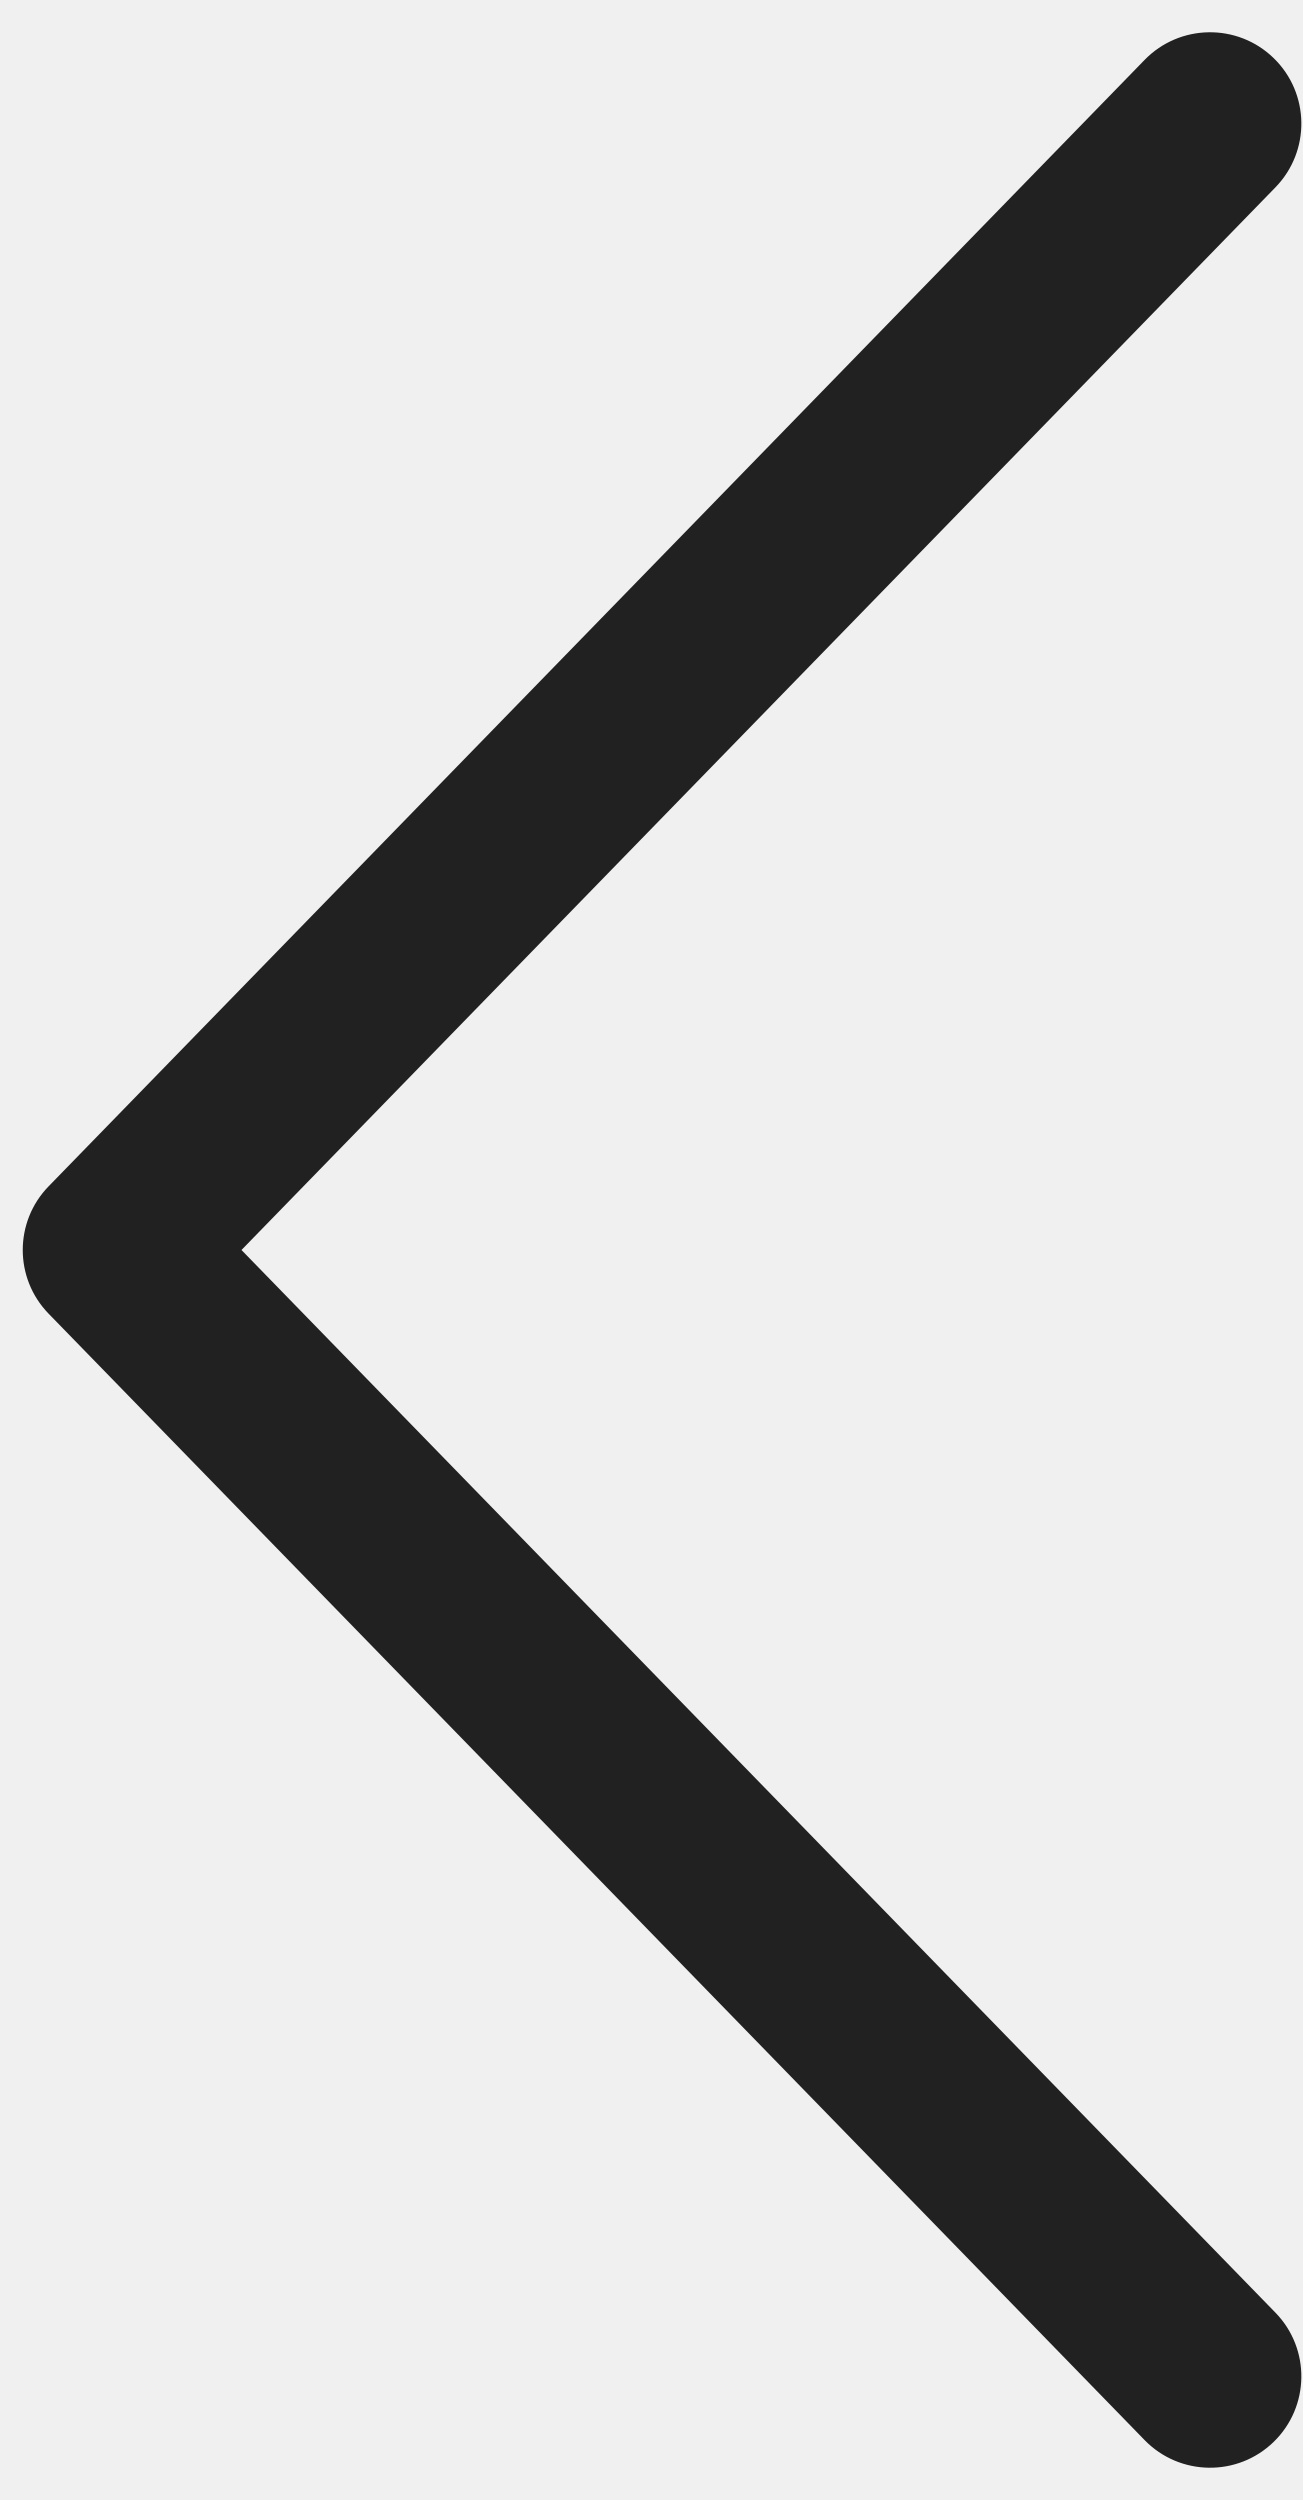
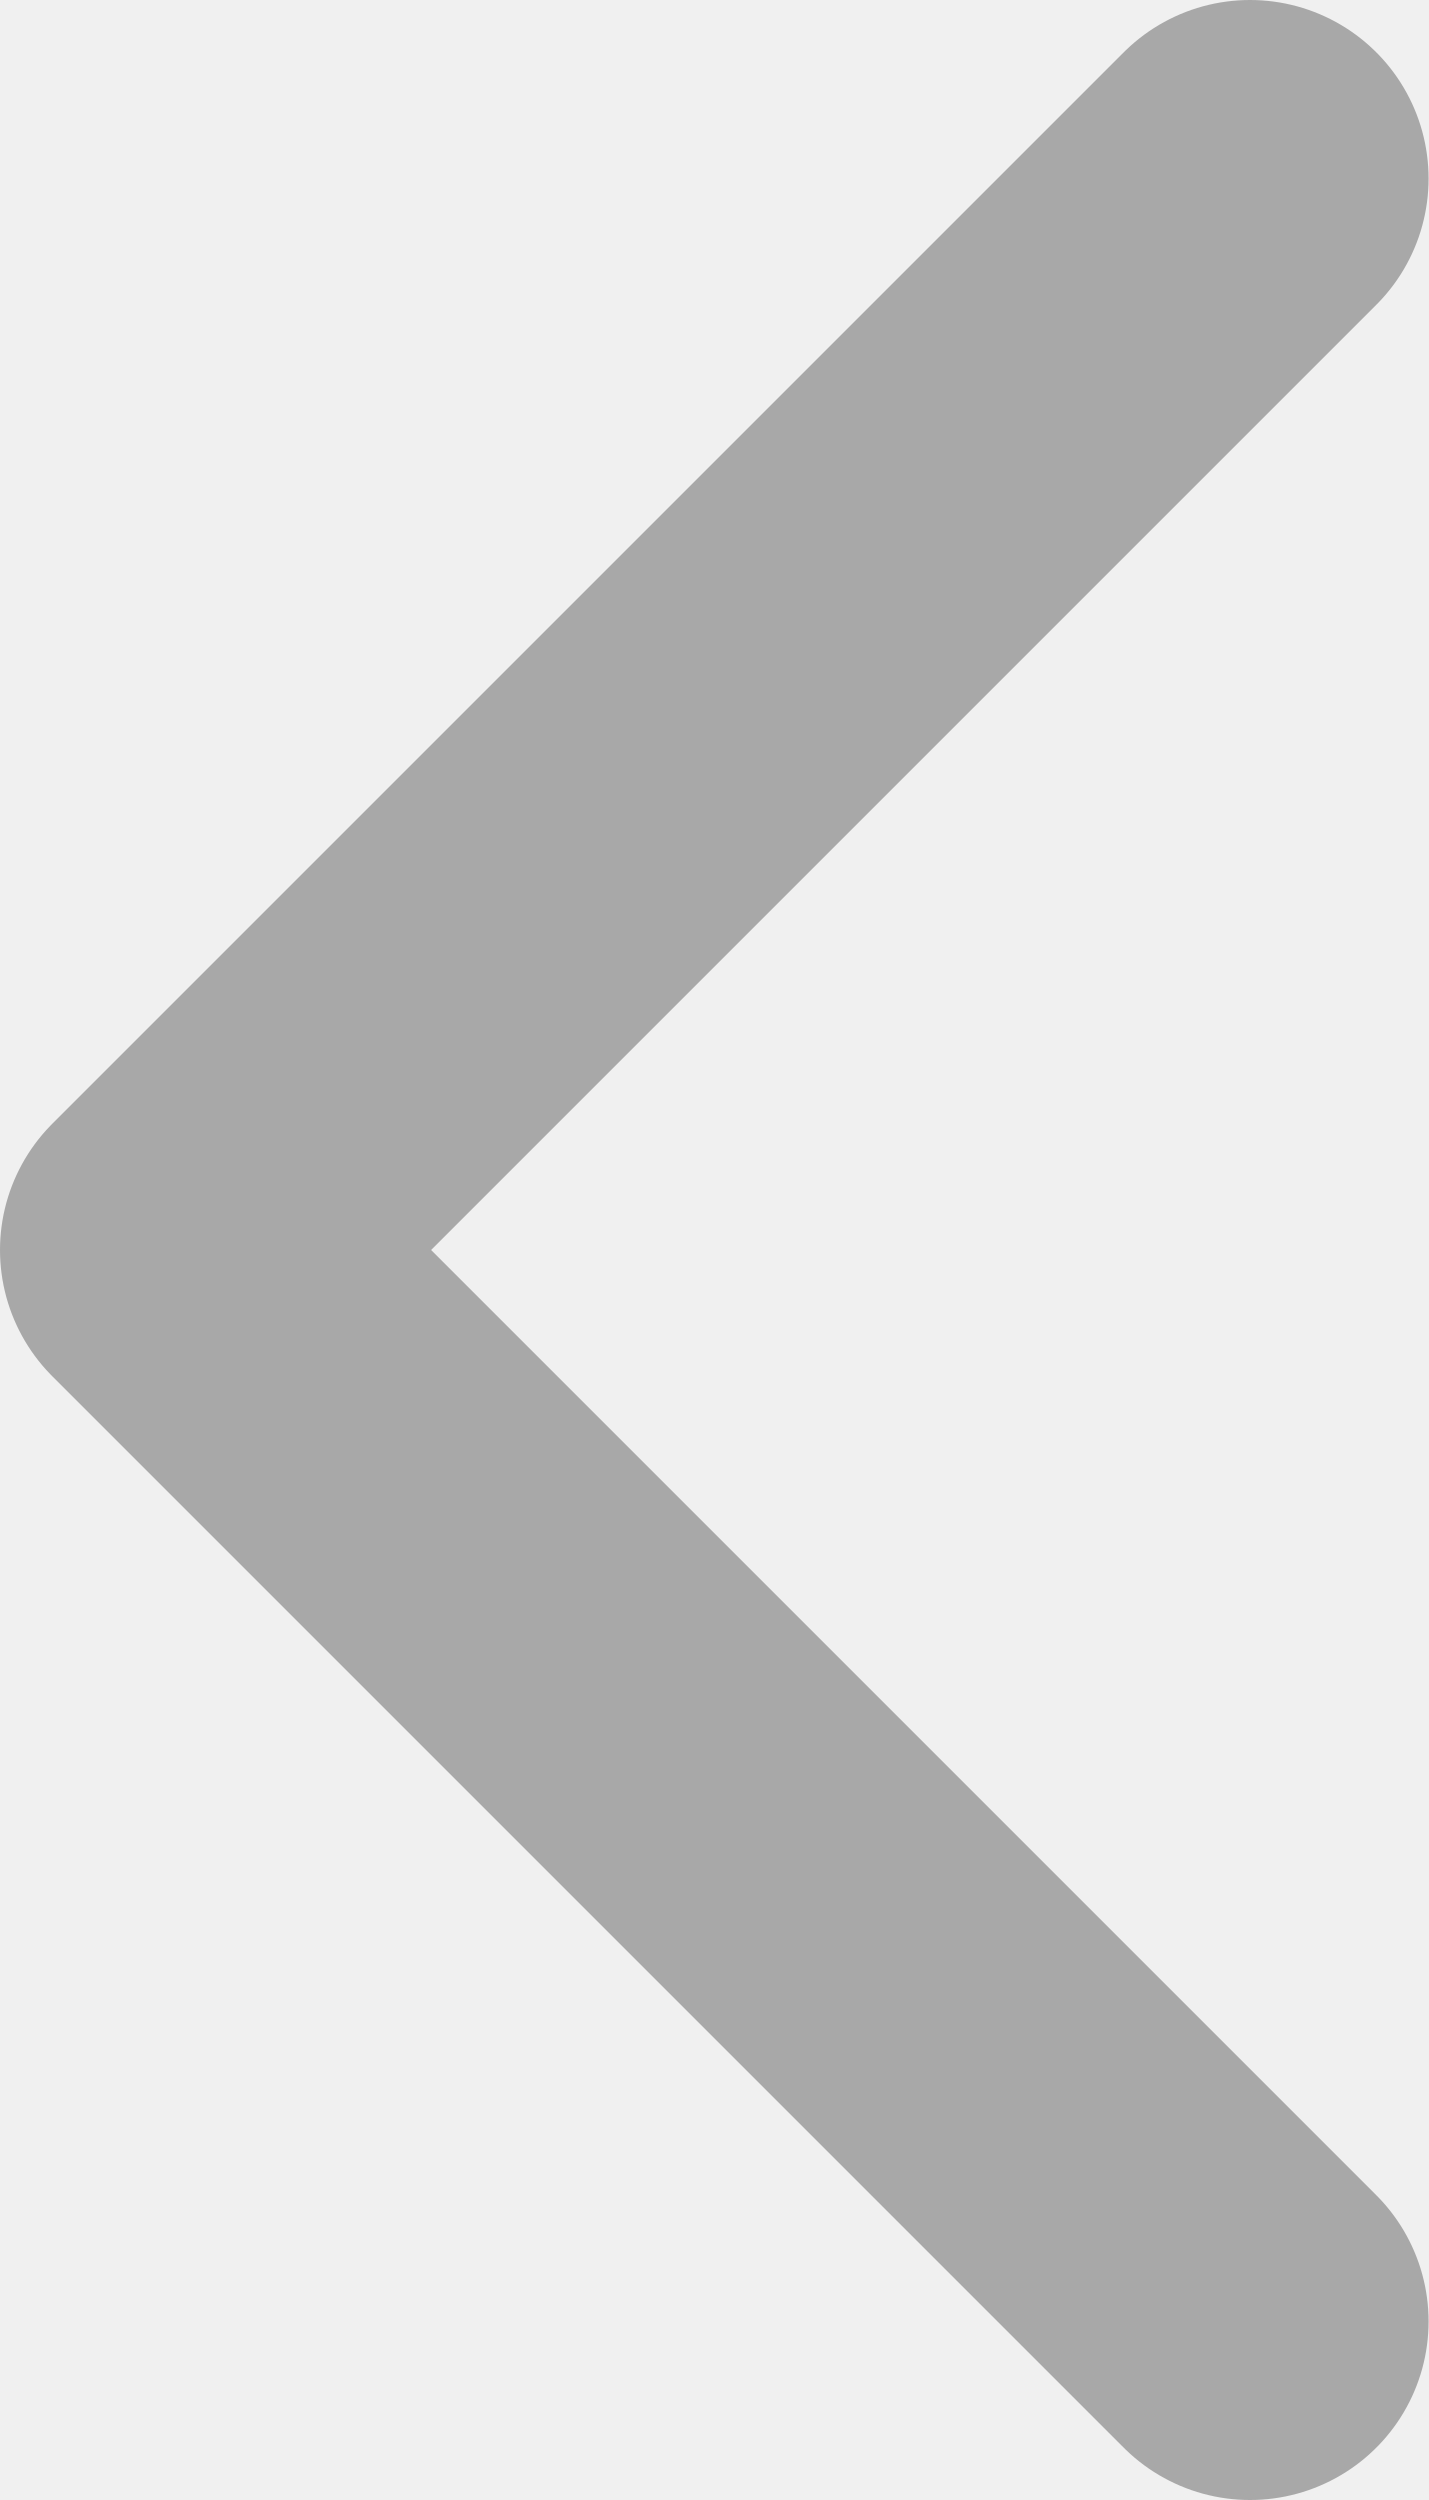
- <svg xmlns="http://www.w3.org/2000/svg" width="37" height="71" viewBox="0 0 37 71" fill="none">
-   <g clip-path="url(#clip0_80410_1249)">
-     <path d="M6.858 35.5L36.224 65.681C37.222 66.707 37.2 68.35 36.173 69.349C35.147 70.348 33.505 70.325 32.506 69.298L1.381 37.309C0.401 36.302 0.401 34.698 1.381 33.691L32.506 1.702C33.505 0.675 35.147 0.652 36.173 1.651C37.2 2.65 37.222 4.292 36.224 5.319L6.858 35.5Z" fill="#212121" />
-   </g>
-   <defs>
-     <clipPath id="clip0_80410_1249">
-       <rect width="37" height="71" fill="white" transform="matrix(1 0 0 -1 0 71)" />
-     </clipPath>
-   </defs>
+ <svg xmlns="http://www.w3.org/2000/svg" width="8" height="14" viewBox="0 0 8 14" fill="none">
+   <path d="M7 1L1 7L7 13" stroke="#A8A8A8" stroke-width="2" stroke-linecap="round" stroke-linejoin="round" />
</svg>
